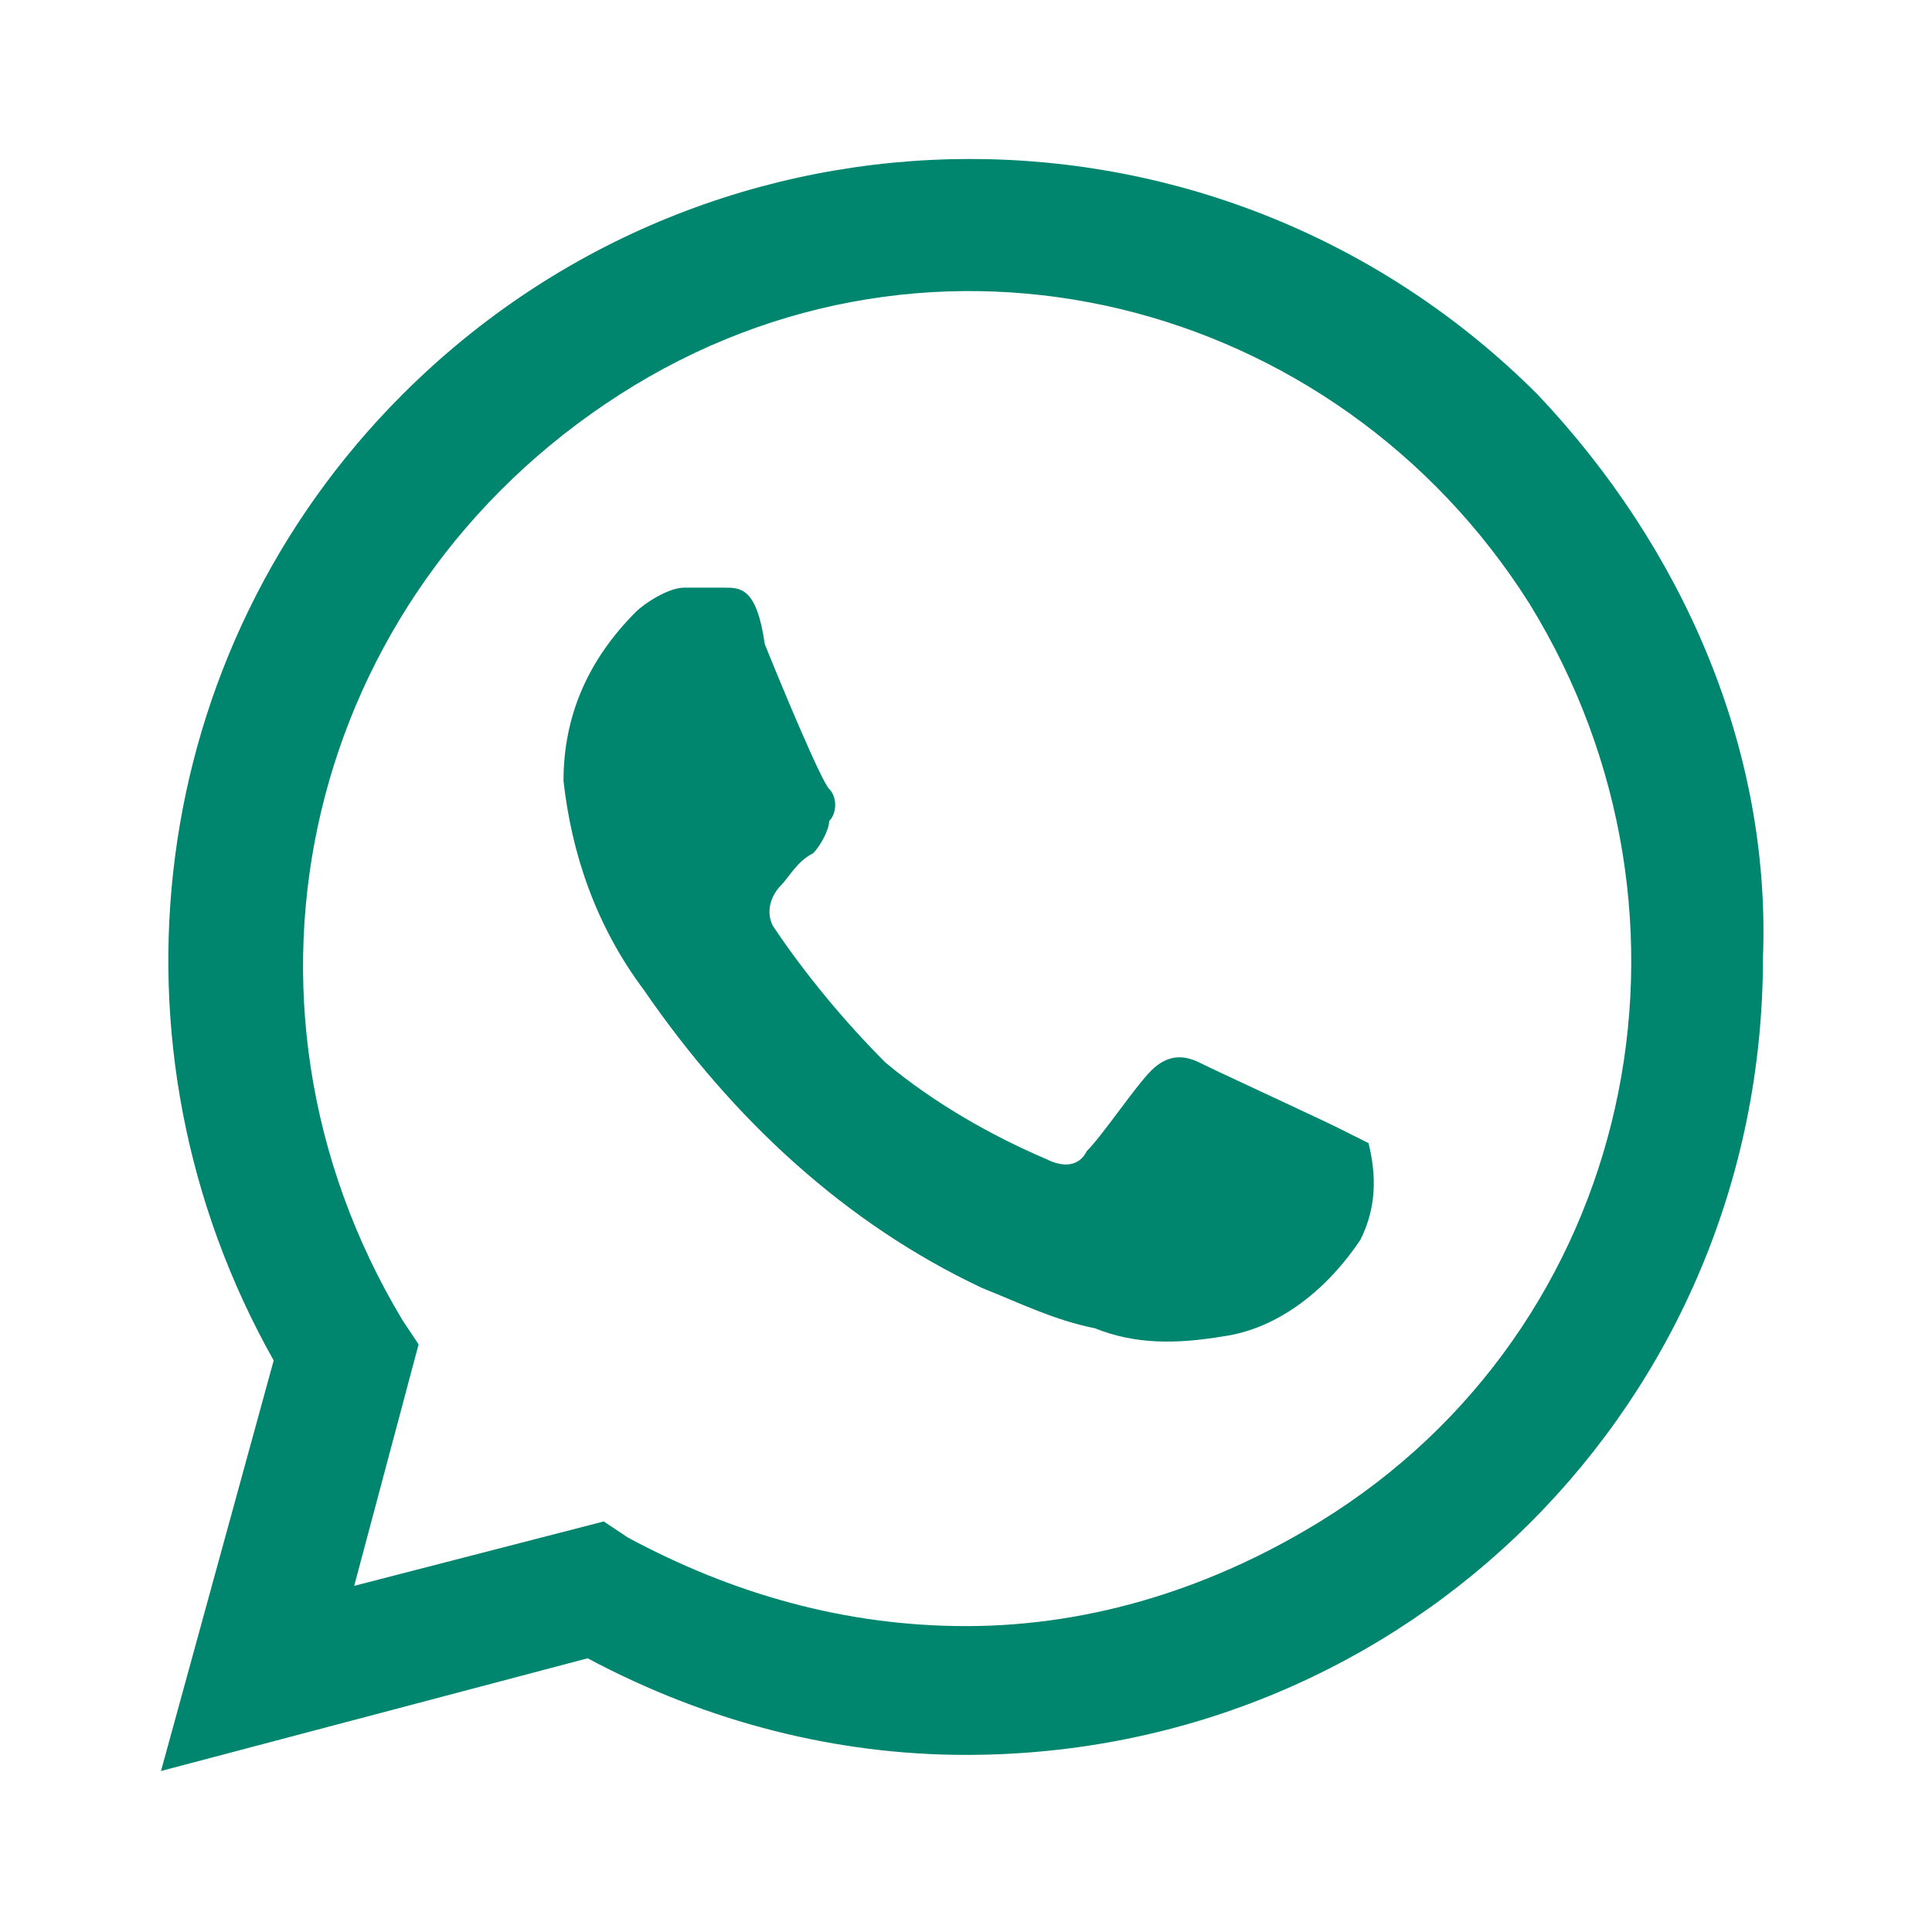
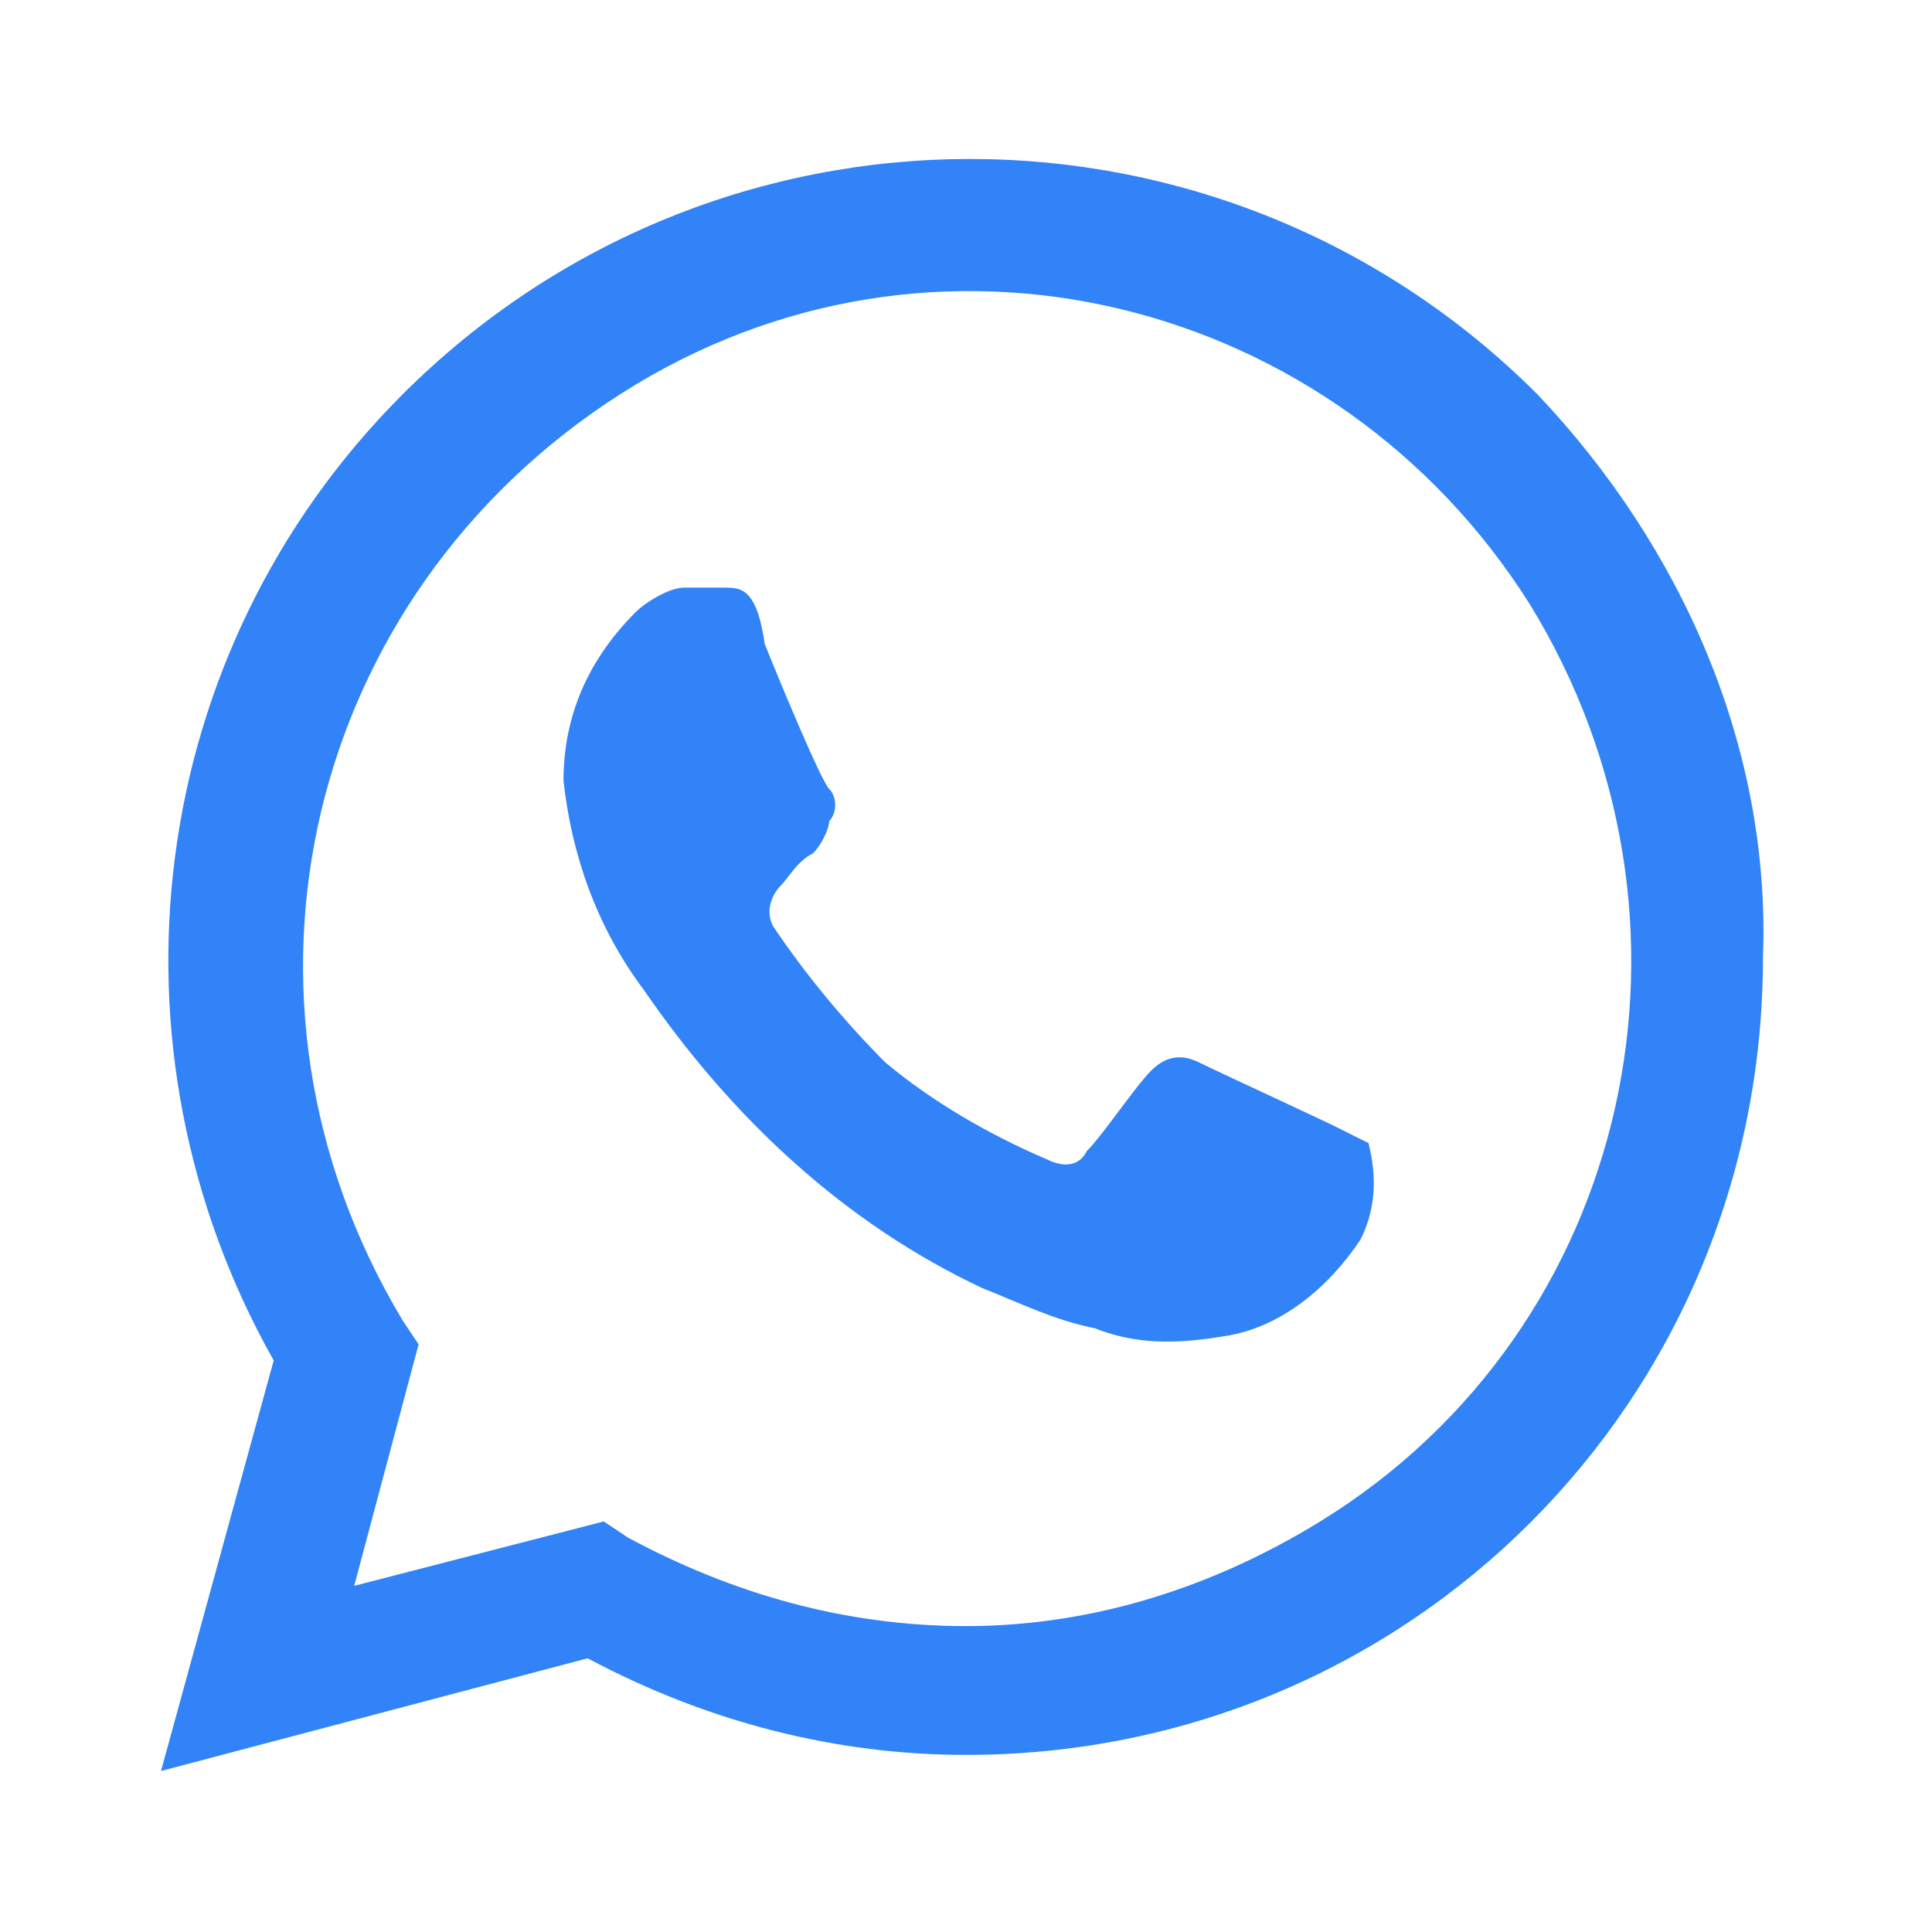
<svg xmlns="http://www.w3.org/2000/svg" width="24" height="24" viewBox="0 0 24 24" fill="none">
-   <path d="M16.6 14C16.4 13.9 15.1 13.3 14.9 13.2C14.7 13.1 14.5 13.1 14.3 13.3C14.1 13.5 13.7 14.1 13.5 14.3C13.4 14.5 13.2 14.5 13 14.4C12.3 14.1 11.6 13.7 11 13.2C10.5 12.7 10 12.1 9.6 11.5C9.5 11.3 9.6 11.1 9.7 11C9.8 10.9 9.9 10.7 10.1 10.6C10.2 10.5 10.3 10.3 10.3 10.2C10.4 10.1 10.4 9.9 10.3 9.8C10.2 9.7 9.7 8.5 9.5 8C9.4 7.3 9.2 7.3 9 7.3C8.9 7.3 8.7 7.3 8.5 7.3C8.3 7.3 8 7.5 7.9 7.6C7.3 8.2 7 8.9 7 9.7C7.1 10.6 7.4 11.5 8 12.3C9.1 13.9 10.5 15.2 12.2 16C12.7 16.2 13.1 16.4 13.6 16.5C14.1 16.7 14.6 16.7 15.2 16.6C15.9 16.5 16.5 16 16.9 15.4C17.1 15 17.1 14.6 17 14.2C17 14.2 16.8 14.1 16.6 14ZM19.1 4.9C15.2 1 8.9 1 5 4.9C1.8 8.1 1.2 13 3.4 16.9L2 22L7.3 20.6C8.8 21.4 10.4 21.8 12 21.8C17.5 21.8 21.9 17.4 21.9 11.9C22 9.3 20.9 6.8 19.1 4.9ZM16.4 18.9C15.1 19.7 13.6 20.2 12 20.2C10.5 20.2 9.1 19.8 7.8 19.1L7.5 18.9L4.4 19.7L5.2 16.7L5 16.4C2.6 12.4 3.8 7.4 7.7 4.9C11.6 2.4 16.6 3.7 19 7.5C21.4 11.4 20.3 16.5 16.4 18.9Z" fill="#00856F" />
+   <path d="M16.6 14C16.4 13.9 15.1 13.3 14.9 13.2C14.7 13.1 14.5 13.1 14.3 13.3C14.1 13.5 13.7 14.1 13.5 14.3C13.4 14.5 13.2 14.5 13 14.4C12.3 14.1 11.6 13.7 11 13.2C10.5 12.7 10 12.1 9.6 11.5C9.5 11.3 9.6 11.1 9.7 11C9.8 10.9 9.9 10.7 10.1 10.6C10.2 10.5 10.3 10.3 10.3 10.2C10.4 10.1 10.4 9.9 10.3 9.8C10.2 9.7 9.7 8.5 9.5 8C9.4 7.3 9.2 7.3 9 7.3C8.9 7.3 8.7 7.3 8.5 7.3C8.3 7.3 8 7.5 7.9 7.6C7.3 8.2 7 8.9 7 9.7C7.1 10.6 7.4 11.5 8 12.3C9.1 13.9 10.5 15.2 12.2 16C12.7 16.2 13.1 16.4 13.6 16.5C14.1 16.7 14.6 16.7 15.2 16.6C15.9 16.5 16.5 16 16.9 15.4C17.1 15 17.1 14.6 17 14.2C17 14.2 16.8 14.1 16.6 14ZM19.1 4.9C15.2 1 8.9 1 5 4.9C1.8 8.1 1.2 13 3.4 16.9L2 22L7.3 20.6C8.8 21.4 10.4 21.8 12 21.8C17.5 21.8 21.9 17.4 21.9 11.9C22 9.3 20.9 6.8 19.1 4.9ZM16.4 18.9C15.1 19.7 13.6 20.2 12 20.2C10.5 20.2 9.1 19.8 7.8 19.1L7.5 18.9L4.4 19.7L5.2 16.7L5 16.4C2.6 12.4 3.8 7.4 7.7 4.9C11.6 2.4 16.6 3.7 19 7.5C21.4 11.4 20.3 16.5 16.4 18.9Z" fill="#3183F7" />
</svg>
